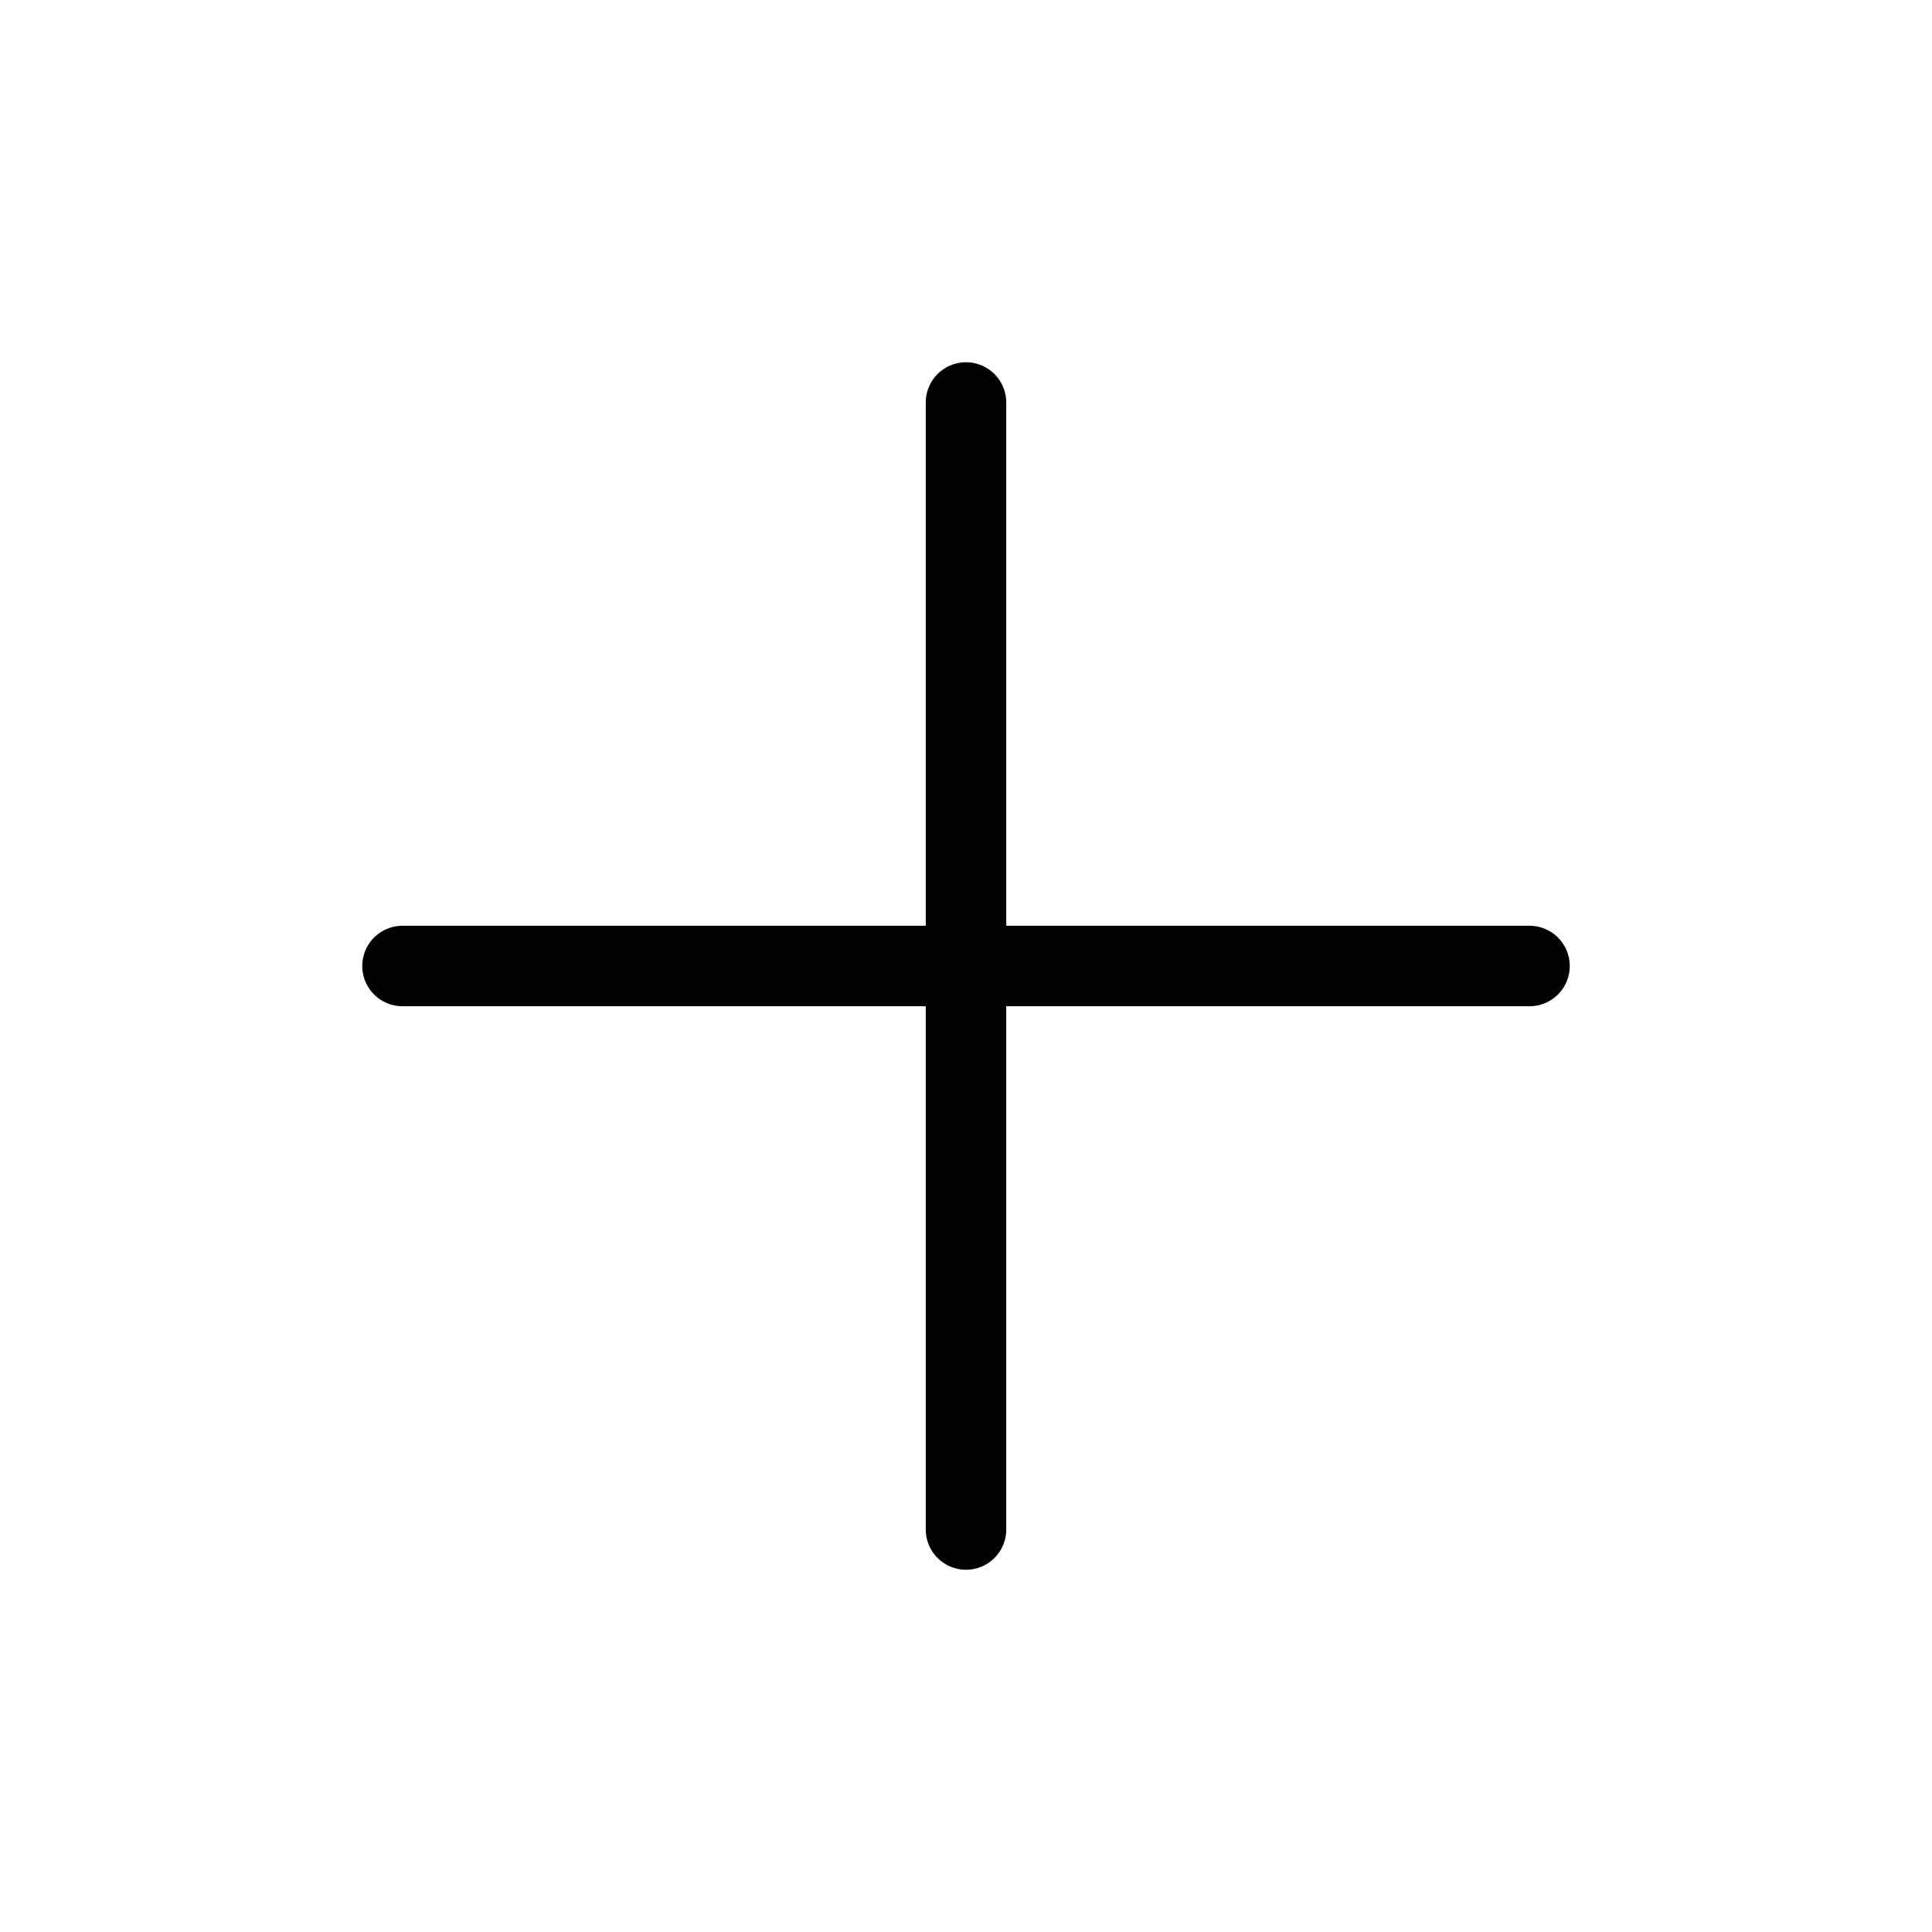
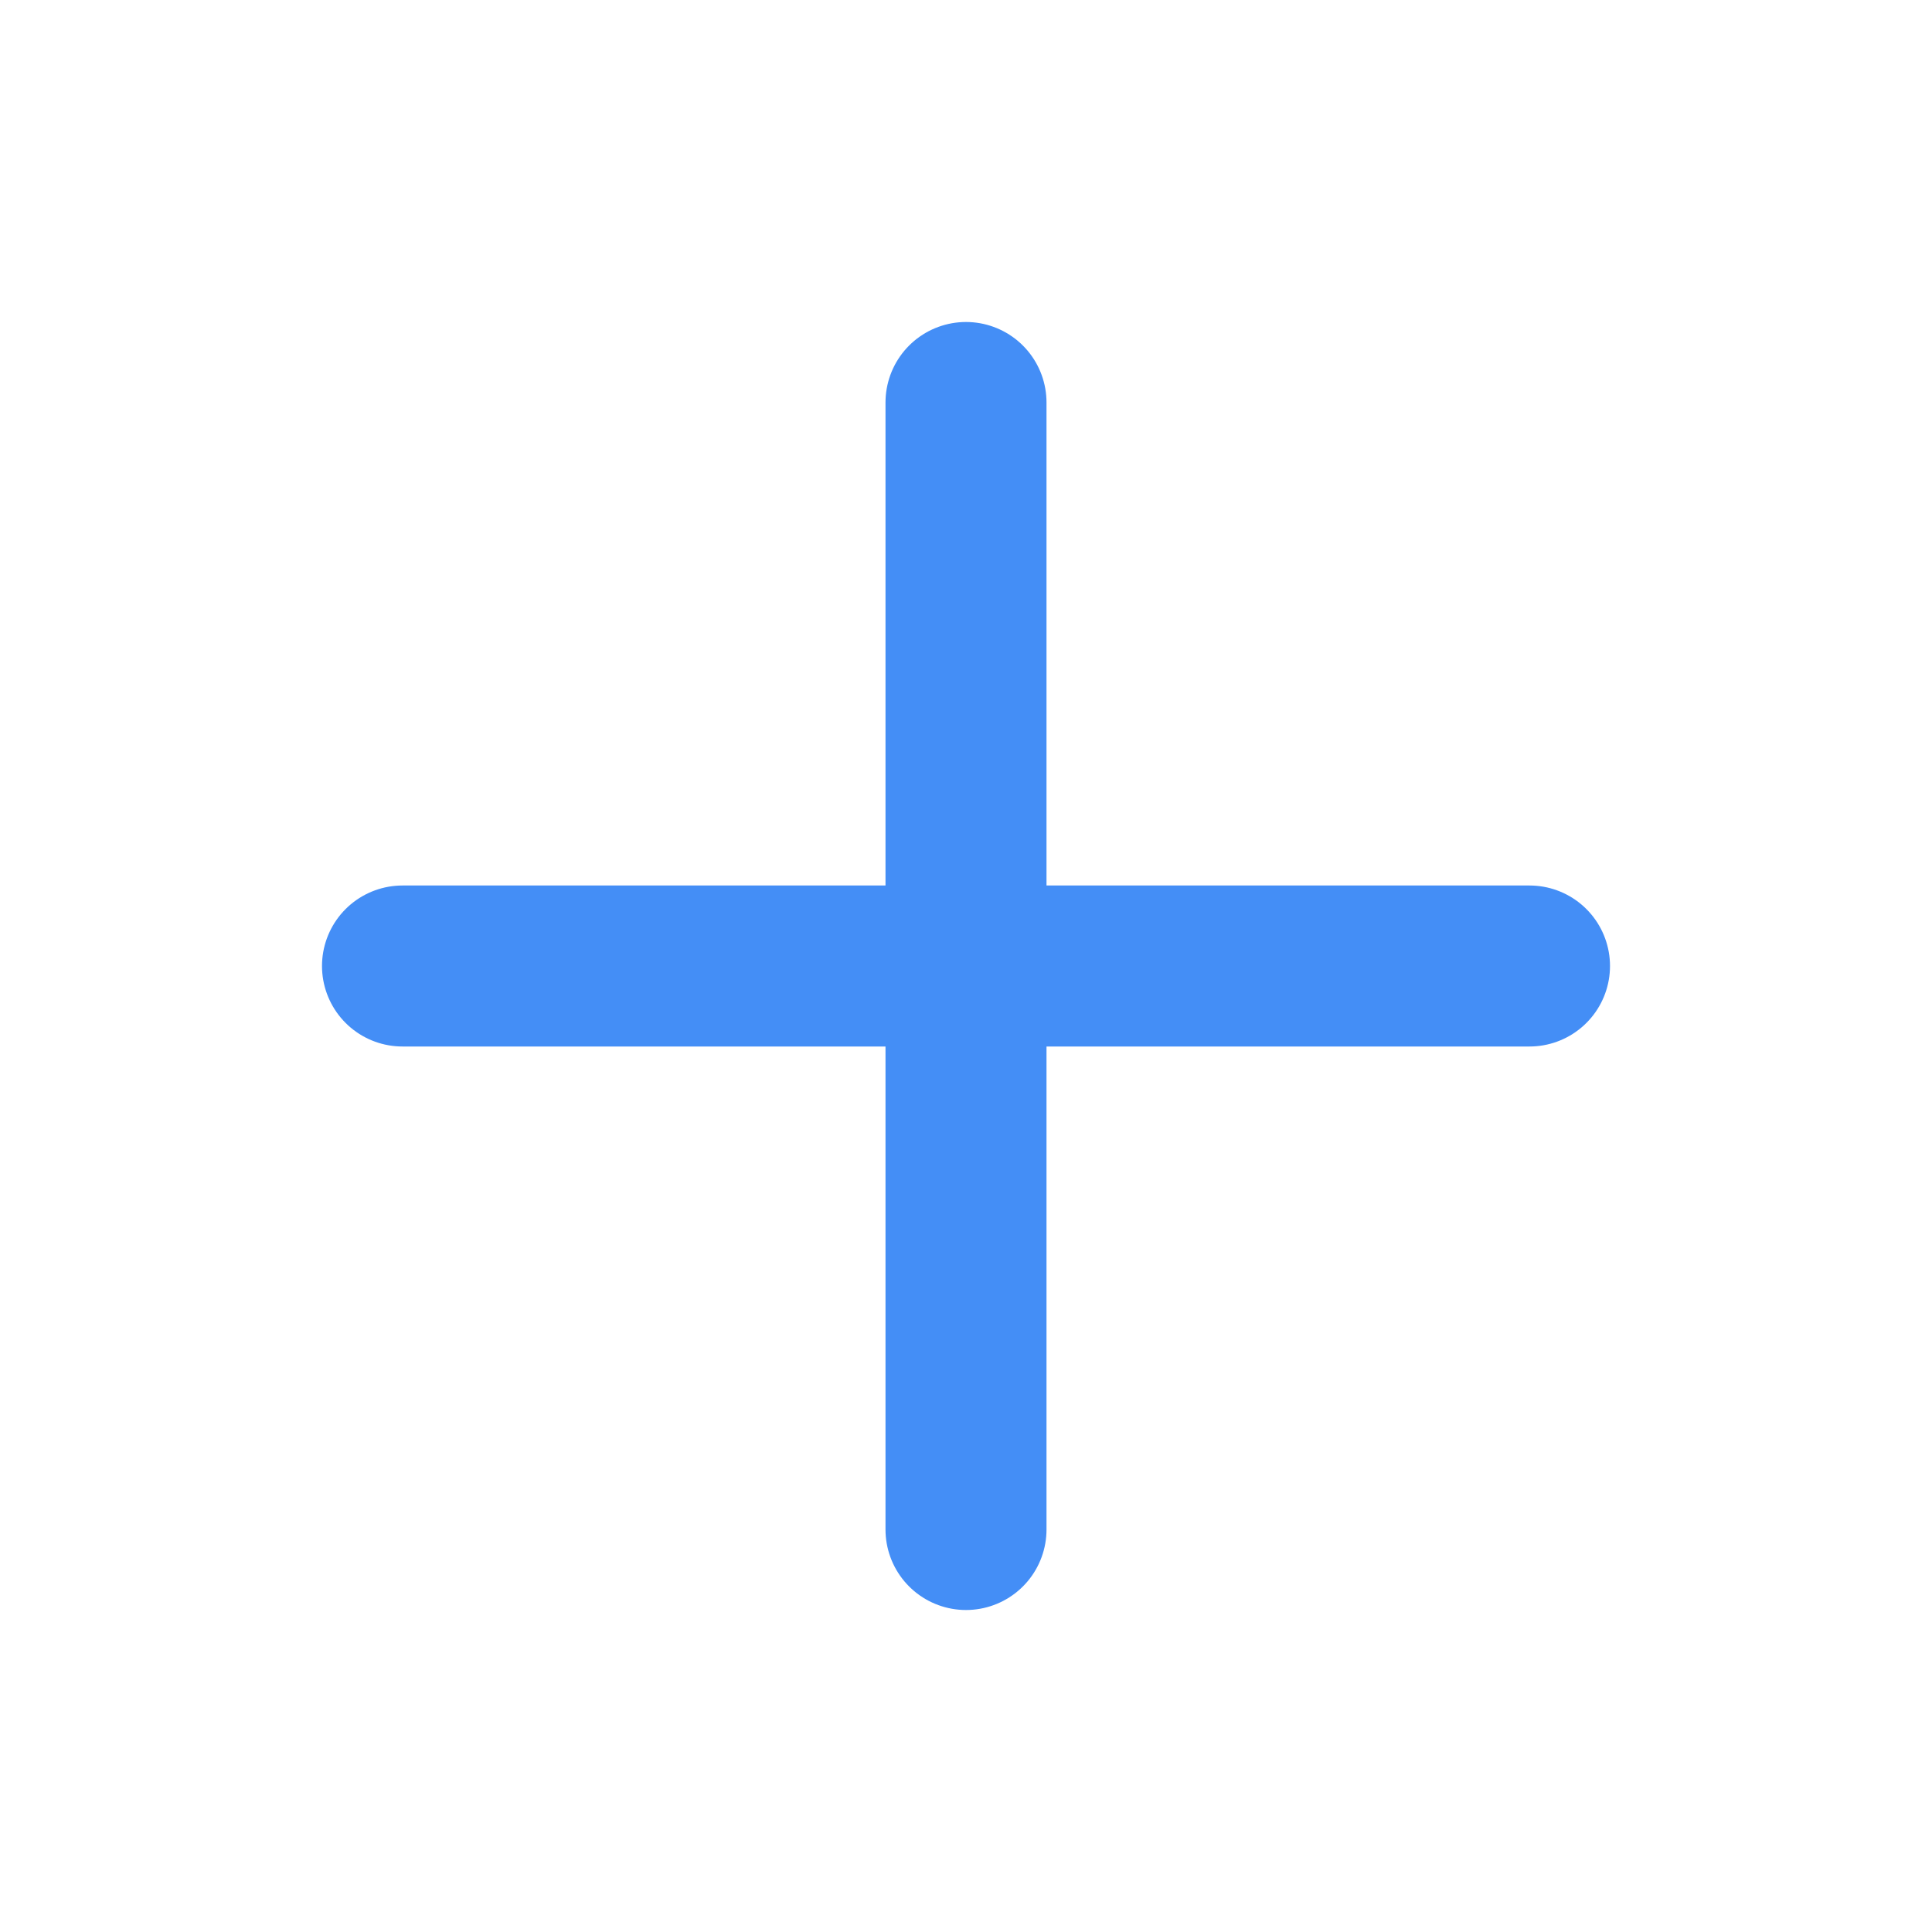
- <svg xmlns="http://www.w3.org/2000/svg" width="100" height="100" viewBox="0 0 24 24" fill="none" stroke="black" stroke-width="1" stroke-linecap="round" stroke-linejoin="round" class="feather feather-plus">
+ <svg xmlns="http://www.w3.org/2000/svg" width="100" height="100" viewBox="0 0 24 24" stroke="#448EF6" stroke-width="2" stroke-linecap="round" stroke-linejoin="round" class="feather feather-plus">
  <line x1="12" y1="5" x2="12" y2="19" />
  <line x1="5" y1="12" x2="19" y2="12" />
</svg>
